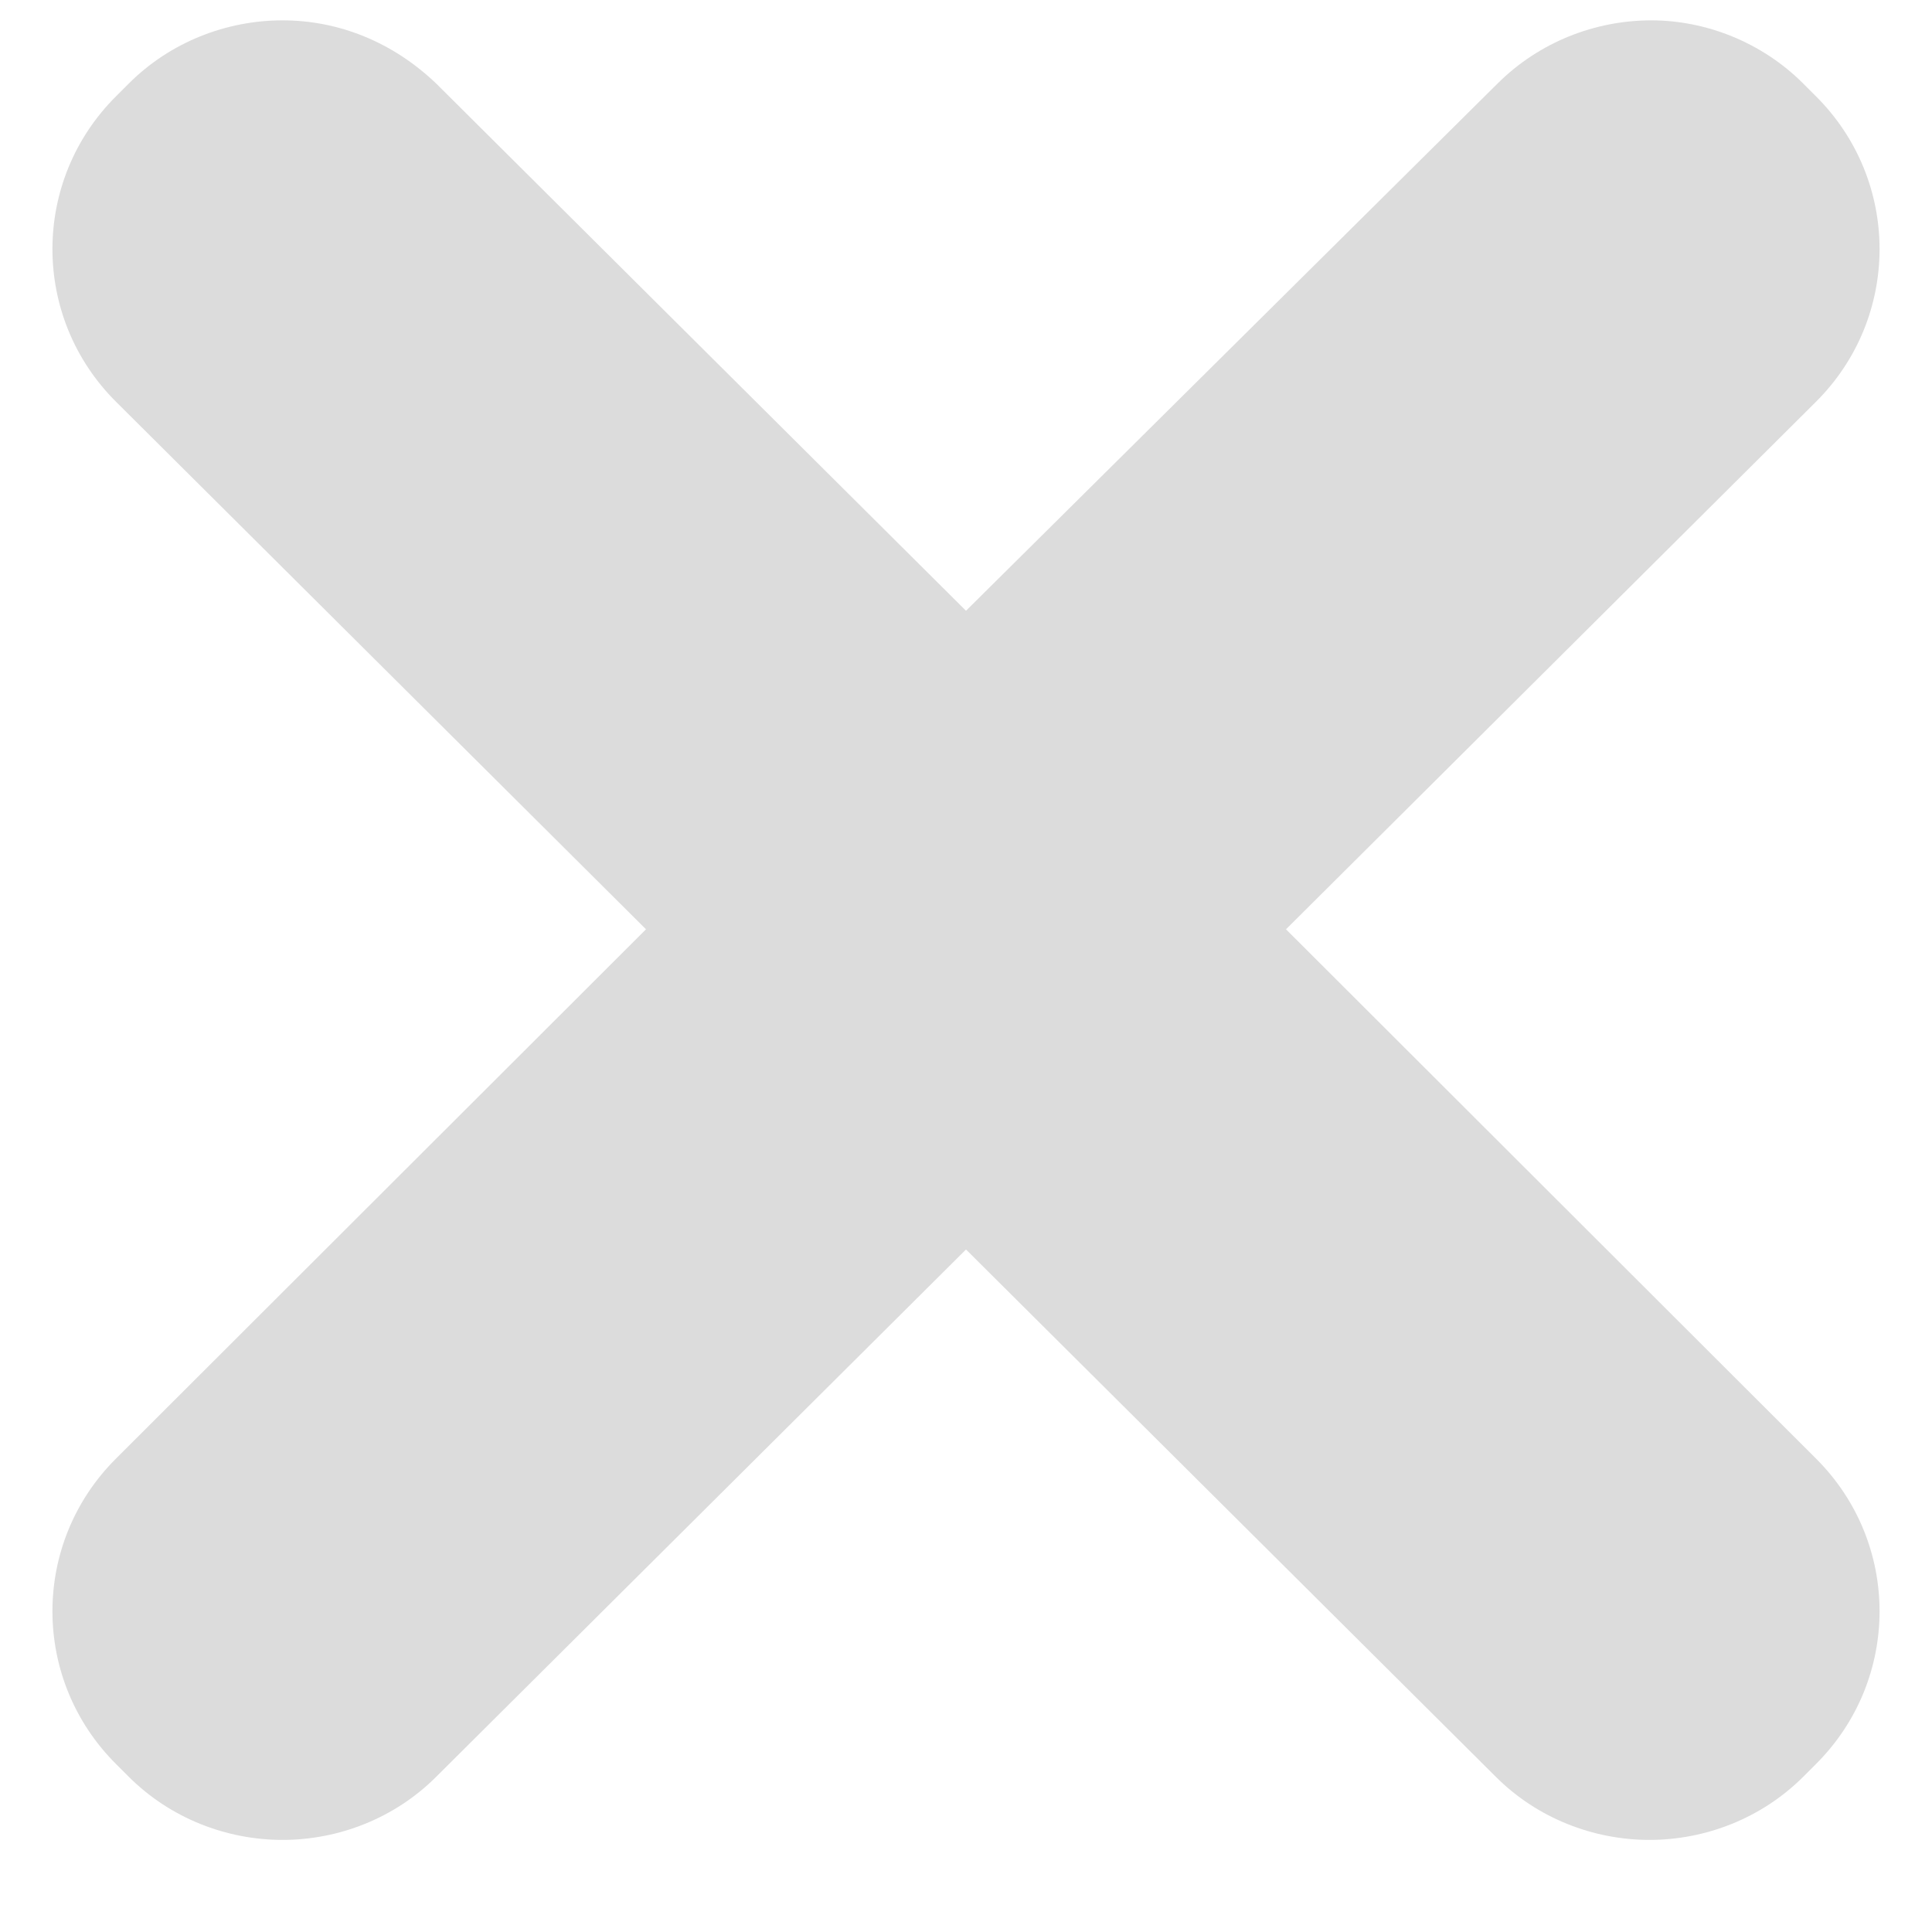
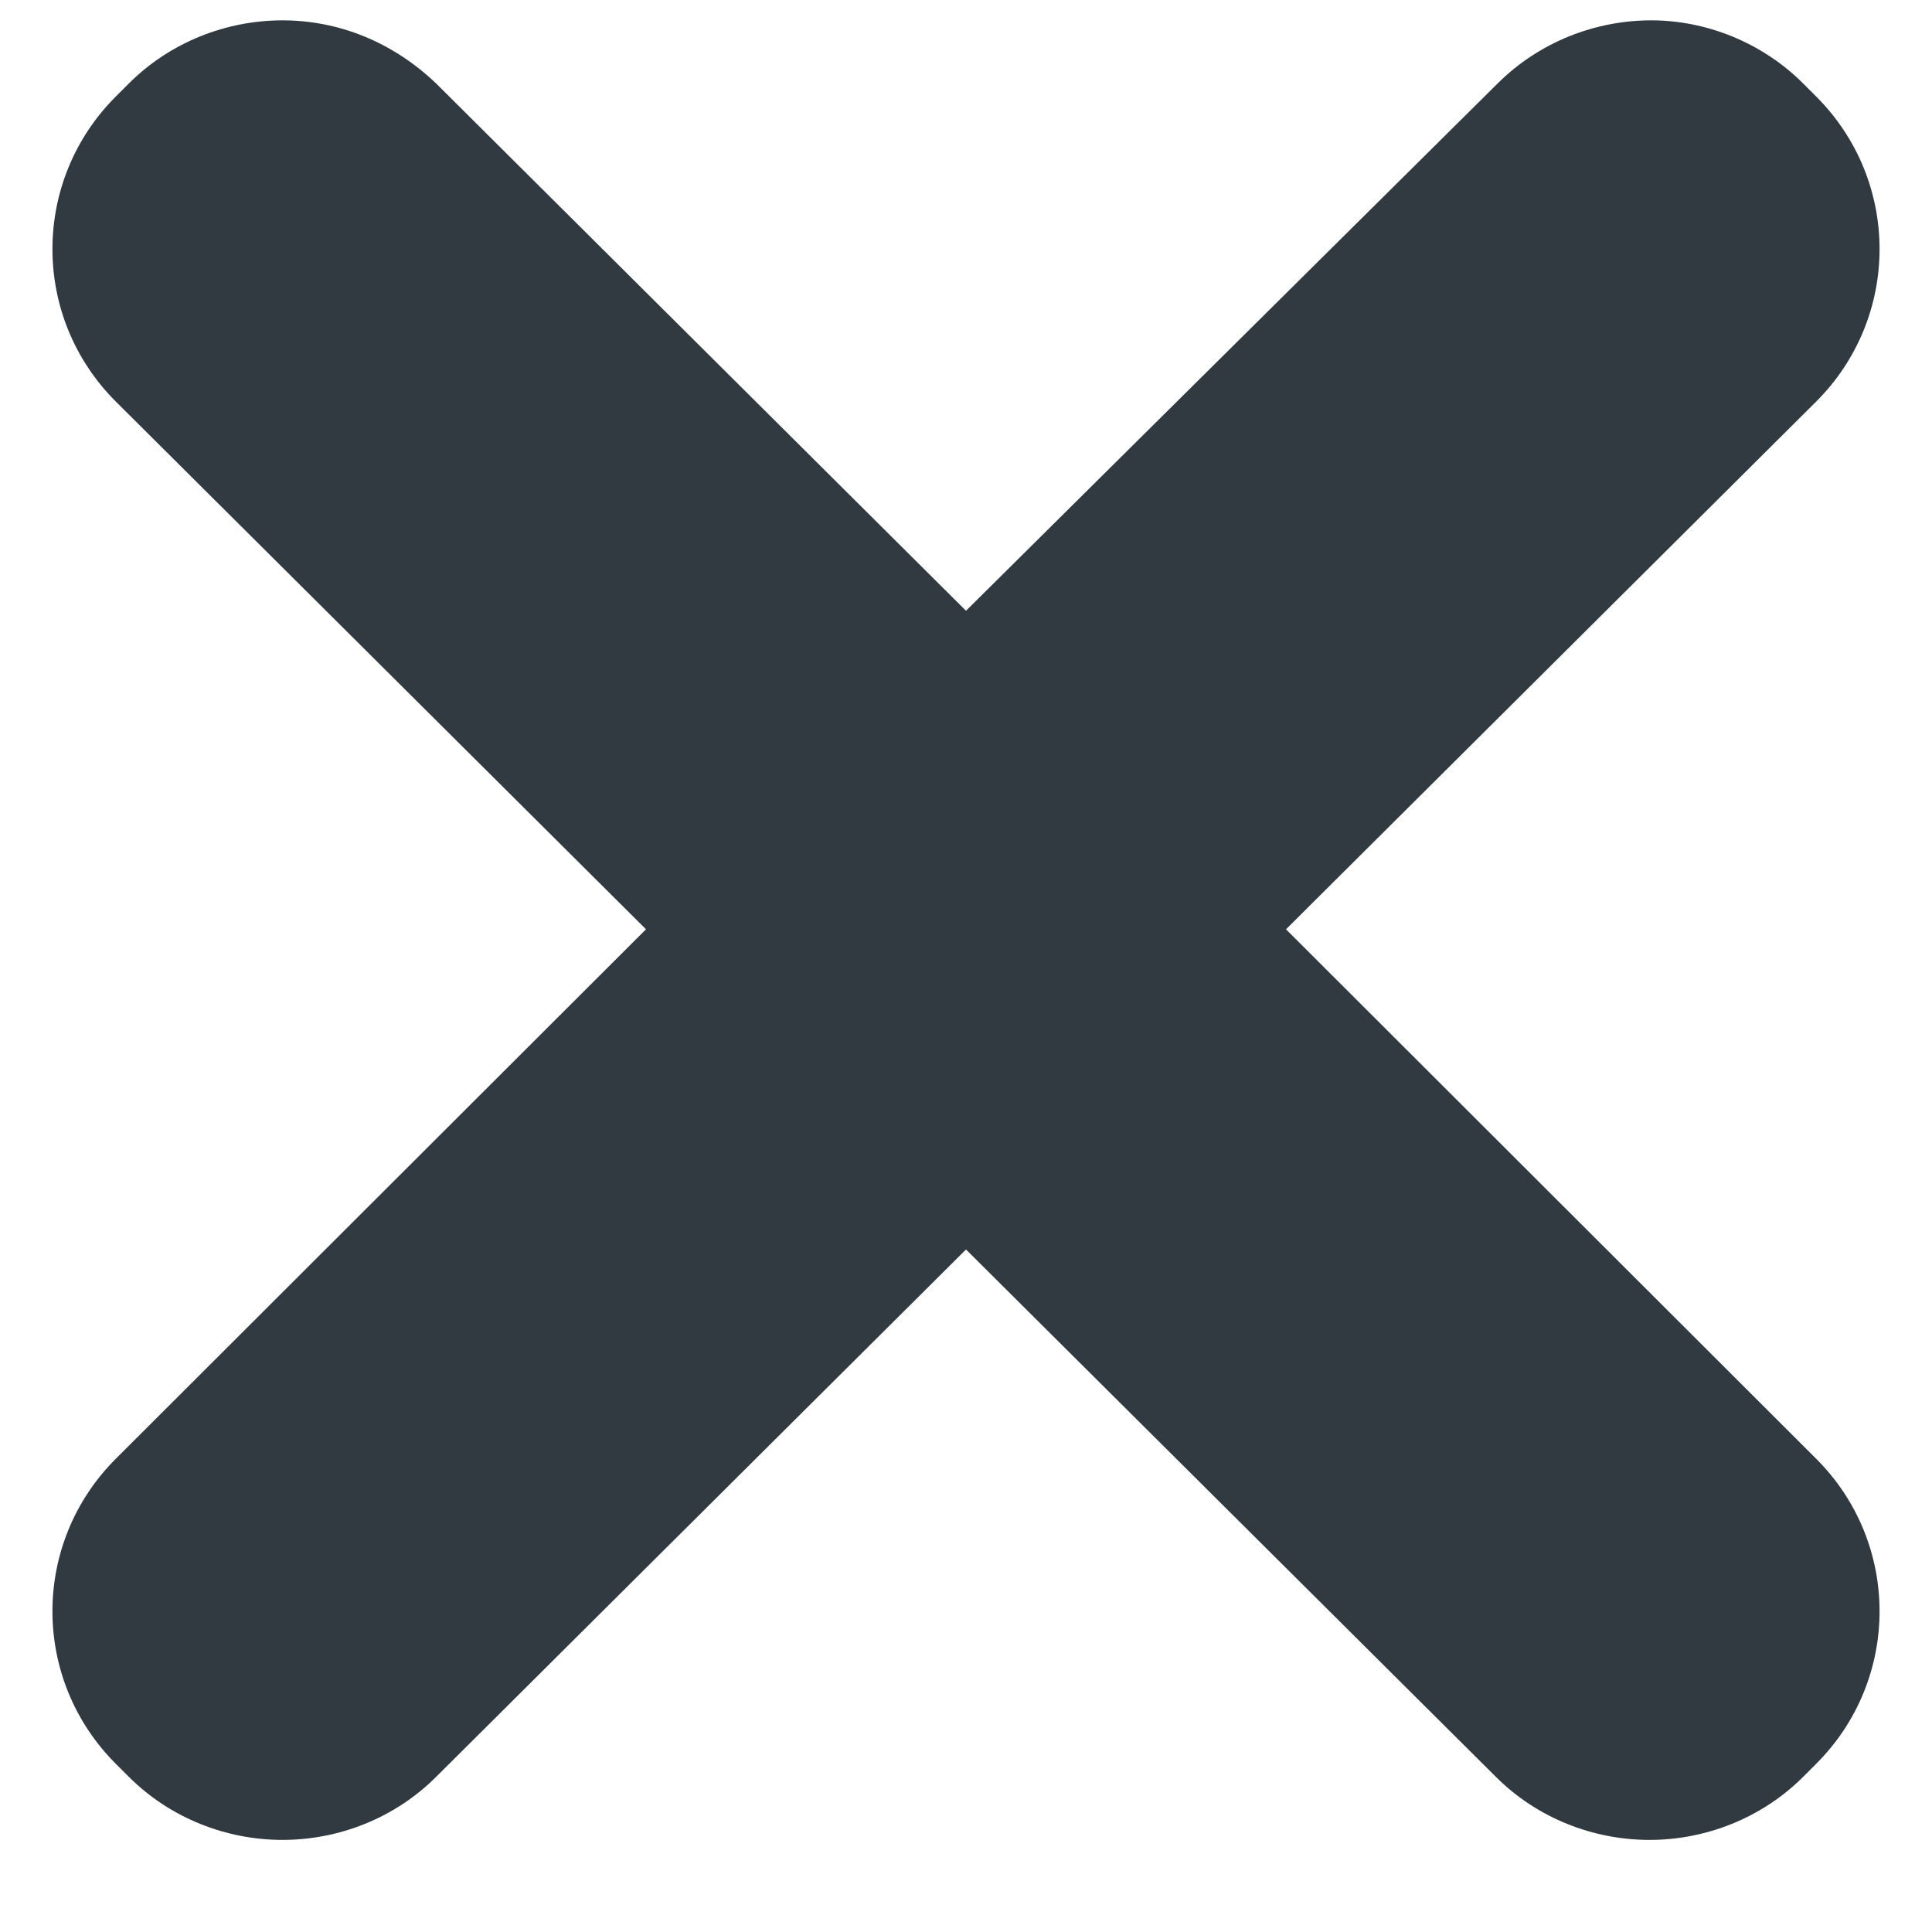
<svg xmlns="http://www.w3.org/2000/svg" width="40" zoomAndPan="magnify" viewBox="0 0 30 30" height="40" preserveAspectRatio="xMidYMid meet" version="1.0">
  <defs>
    <clipPath id="2ab8ed54dd">
      <path d="M 0.484 0.289 L 29.516 0.289 L 29.516 28.598 L 0.484 28.598 Z M 0.484 0.289 " clip-rule="nonzero" />
    </clipPath>
  </defs>
  <g clip-path="url(#2ab8ed54dd)">
-     <path fill="#DCDCDC" d="M 25.641 0.316 C 24.77 0.316 23.902 0.652 23.254 1.297 L 15 9.484 L 6.773 1.297 C 6.098 0.652 5.258 0.316 4.387 0.316 C 3.516 0.316 2.645 0.652 2 1.297 L 1.805 1.492 C 0.484 2.805 0.484 4.93 1.805 6.242 L 10.031 14.43 L 1.805 22.645 C 0.484 23.957 0.484 26.082 1.805 27.395 L 2 27.59 C 2.645 28.234 3.516 28.57 4.387 28.57 C 5.258 28.57 6.129 28.234 6.773 27.59 L 15 19.402 L 23.227 27.59 C 23.871 28.234 24.742 28.57 25.613 28.57 C 26.484 28.57 27.355 28.234 28 27.59 L 28.195 27.395 C 29.516 26.082 29.516 23.957 28.195 22.645 L 19.969 14.43 L 28.195 6.242 C 29.516 4.93 29.516 2.805 28.195 1.492 L 28 1.297 C 27.355 0.652 26.484 0.316 25.641 0.316 Z M 25.641 0.316 " fill-opacity="1" fill-rule="nonzero" />
+     <path fill="#303A40" d="M 25.641 0.316 C 24.77 0.316 23.902 0.652 23.254 1.297 L 15 9.484 L 6.773 1.297 C 6.098 0.652 5.258 0.316 4.387 0.316 C 3.516 0.316 2.645 0.652 2 1.297 L 1.805 1.492 C 0.484 2.805 0.484 4.93 1.805 6.242 L 10.031 14.43 L 1.805 22.645 C 0.484 23.957 0.484 26.082 1.805 27.395 L 2 27.59 C 2.645 28.234 3.516 28.57 4.387 28.57 C 5.258 28.57 6.129 28.234 6.773 27.59 L 15 19.402 L 23.227 27.59 C 23.871 28.234 24.742 28.57 25.613 28.57 C 26.484 28.57 27.355 28.234 28 27.59 L 28.195 27.395 C 29.516 26.082 29.516 23.957 28.195 22.645 L 19.969 14.43 L 28.195 6.242 C 29.516 4.93 29.516 2.805 28.195 1.492 L 28 1.297 C 27.355 0.652 26.484 0.316 25.641 0.316 Z M 25.641 0.316 " fill-opacity="1" fill-rule="nonzero" />
  </g>
</svg>
